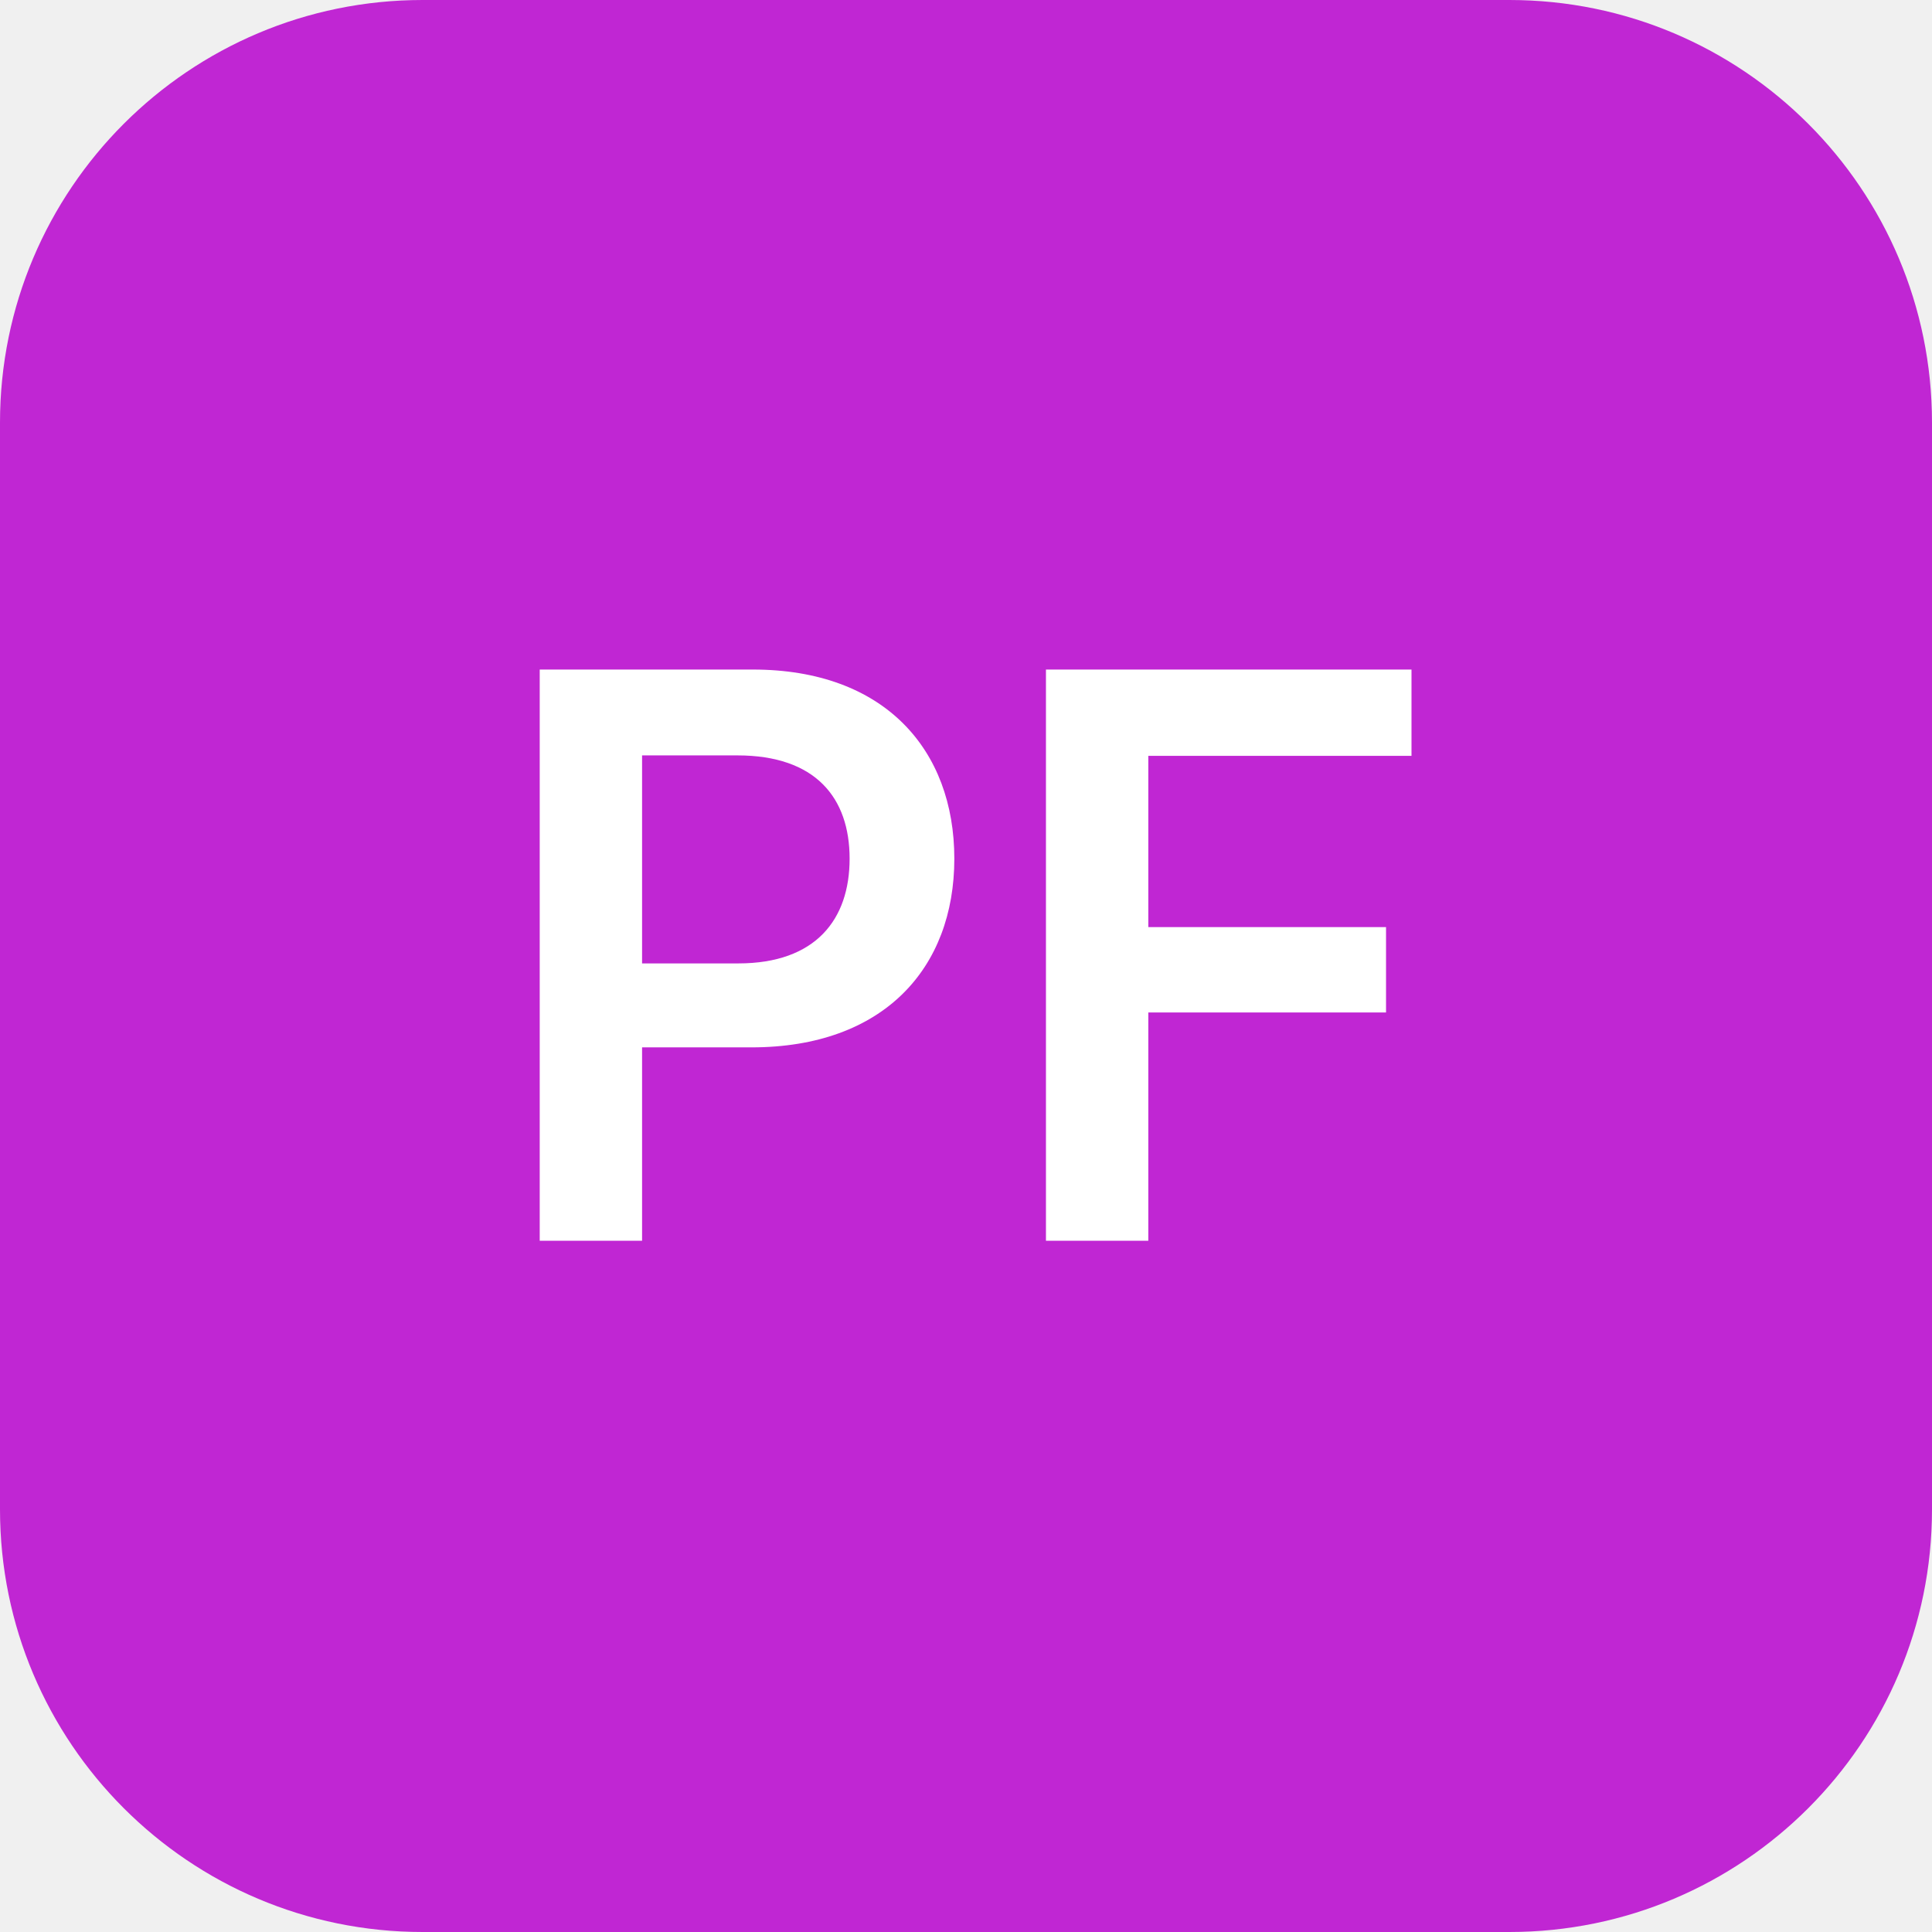
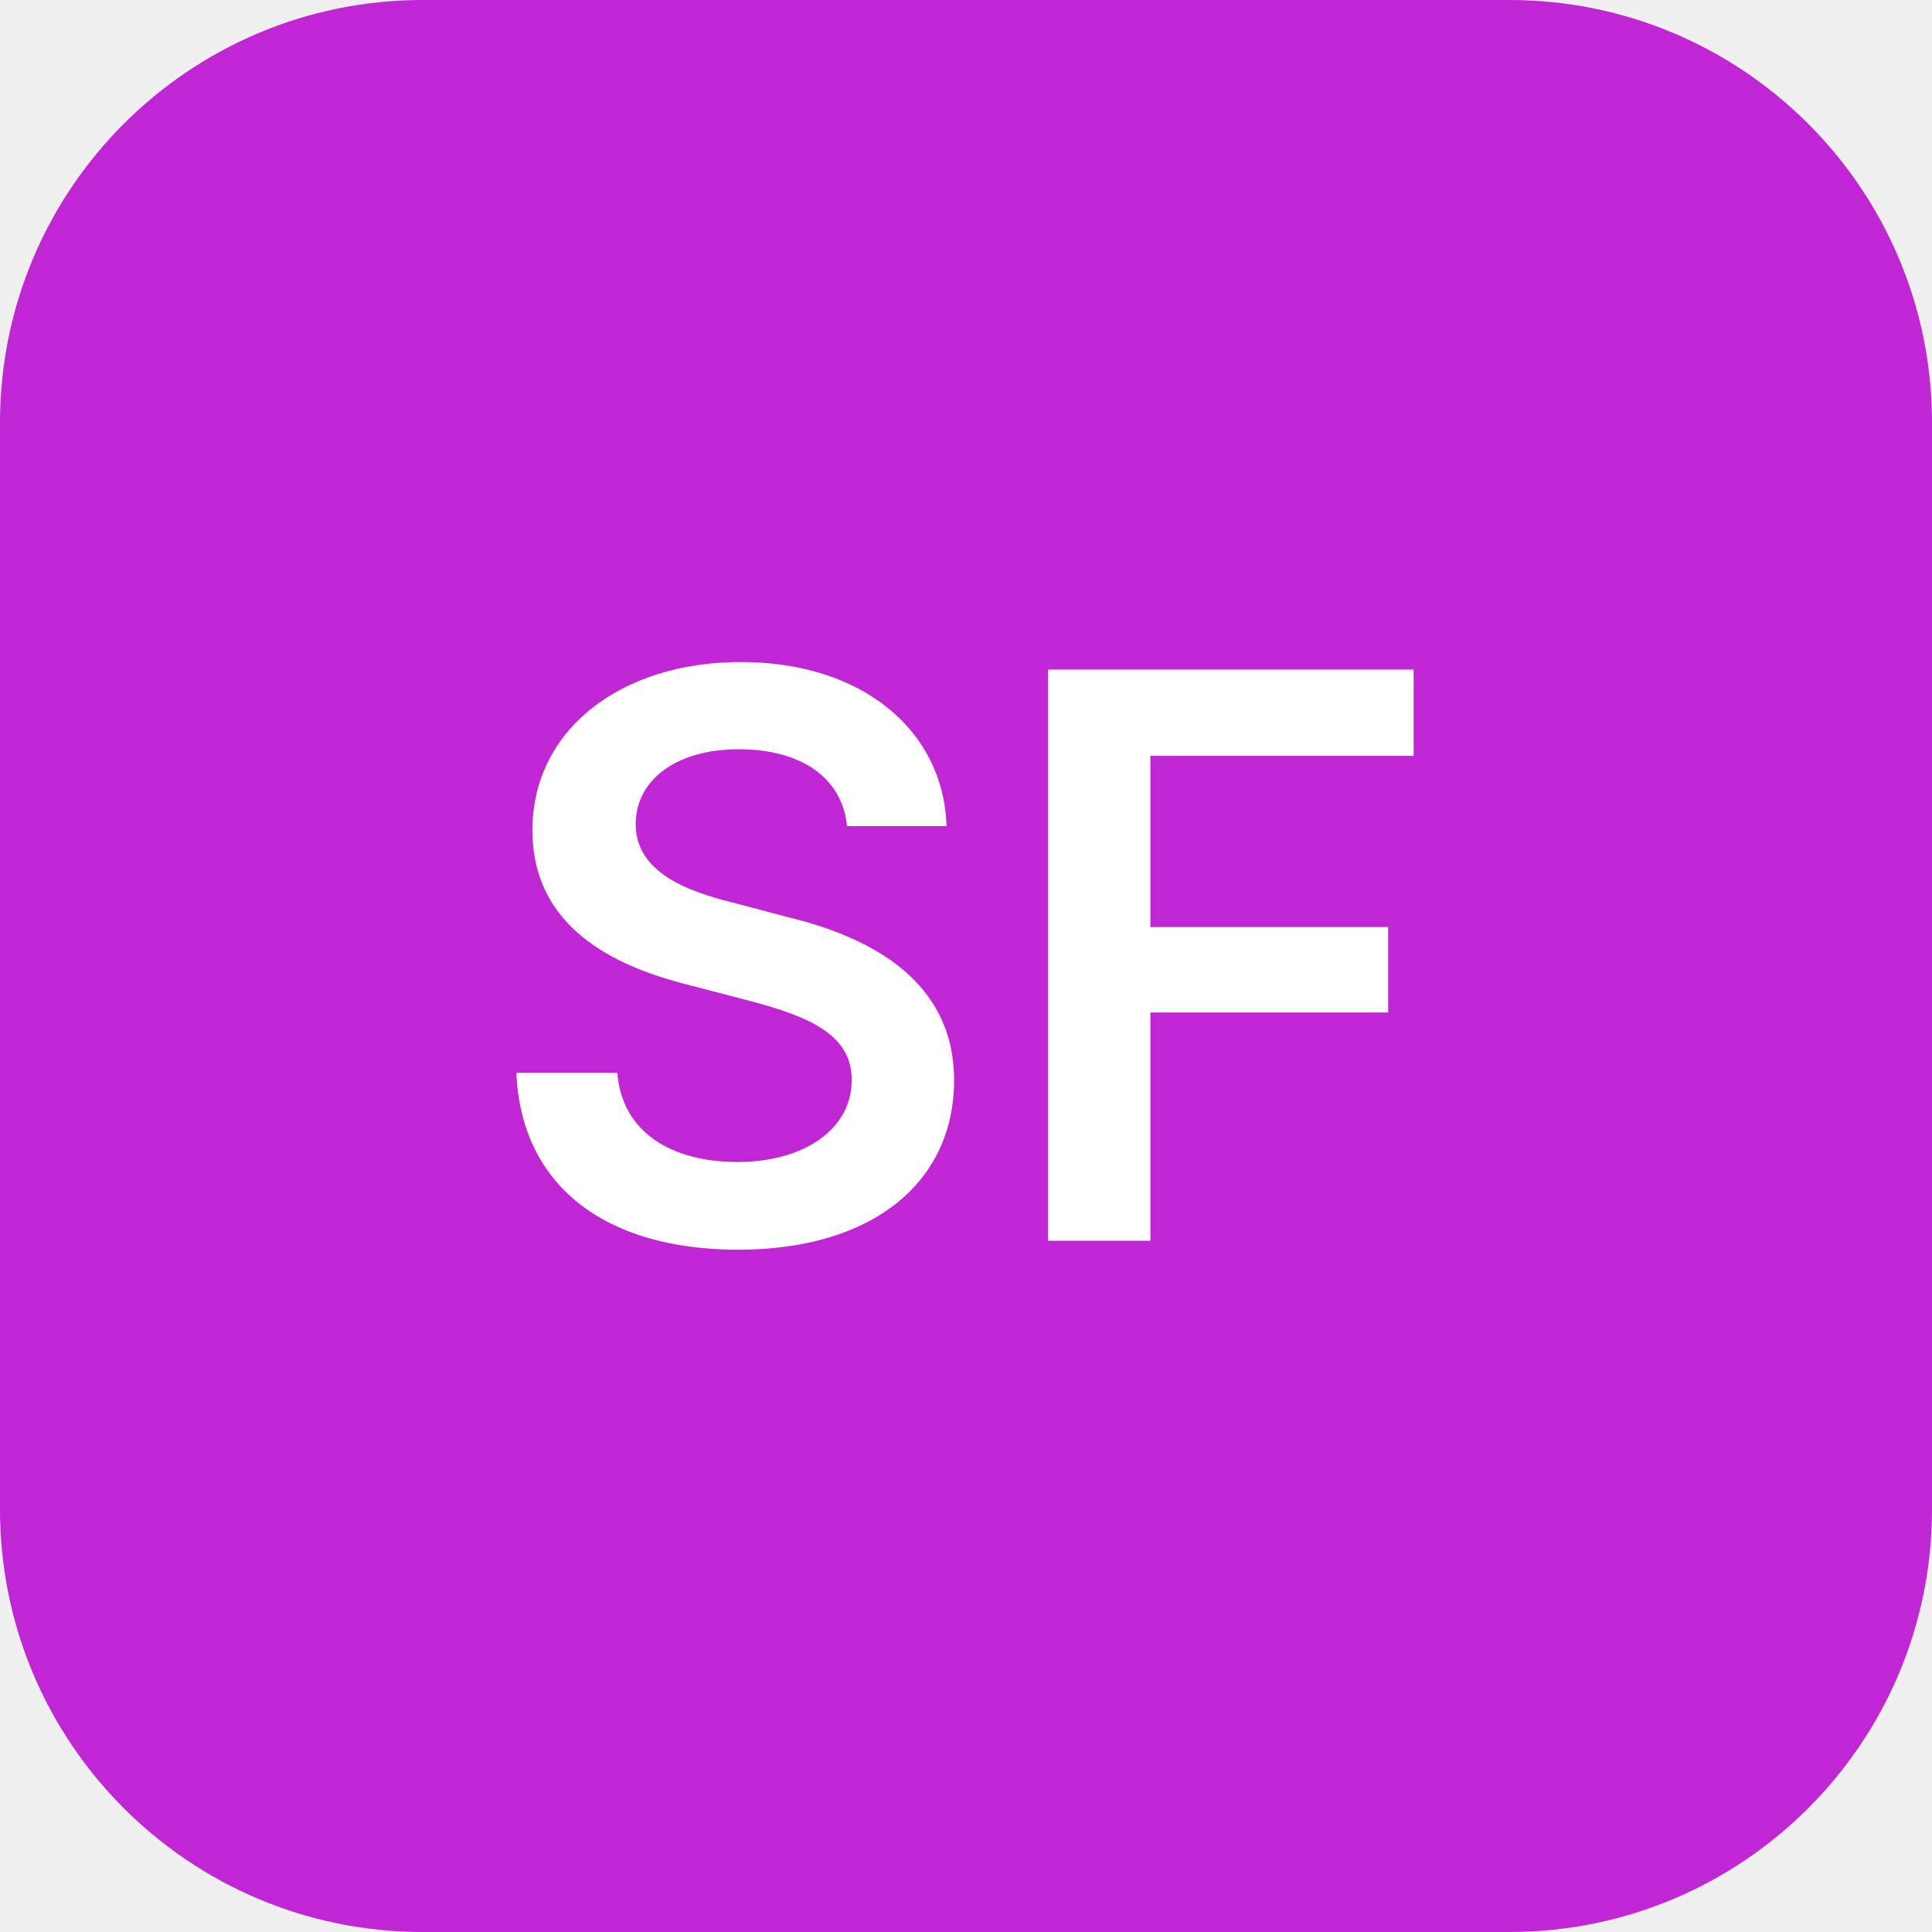
<svg xmlns="http://www.w3.org/2000/svg" viewBox="0 0 64 64">
  <rect width="64" height="64" rx="14" fill="#c026d3" />
-   <text x="32" y="32" dy="0.35em" text-anchor="middle" font-family="ui-sans-serif, system-ui, -apple-system, sans-serif" font-size="26" font-weight="600" fill="#ffffff">PF</text>
+   <text x="32" y="32" dy="0.35em" text-anchor="middle" font-family="ui-sans-serif, system-ui, -apple-system, sans-serif" font-size="26" font-weight="600" fill="#ffffff">SF</text>
</svg>
